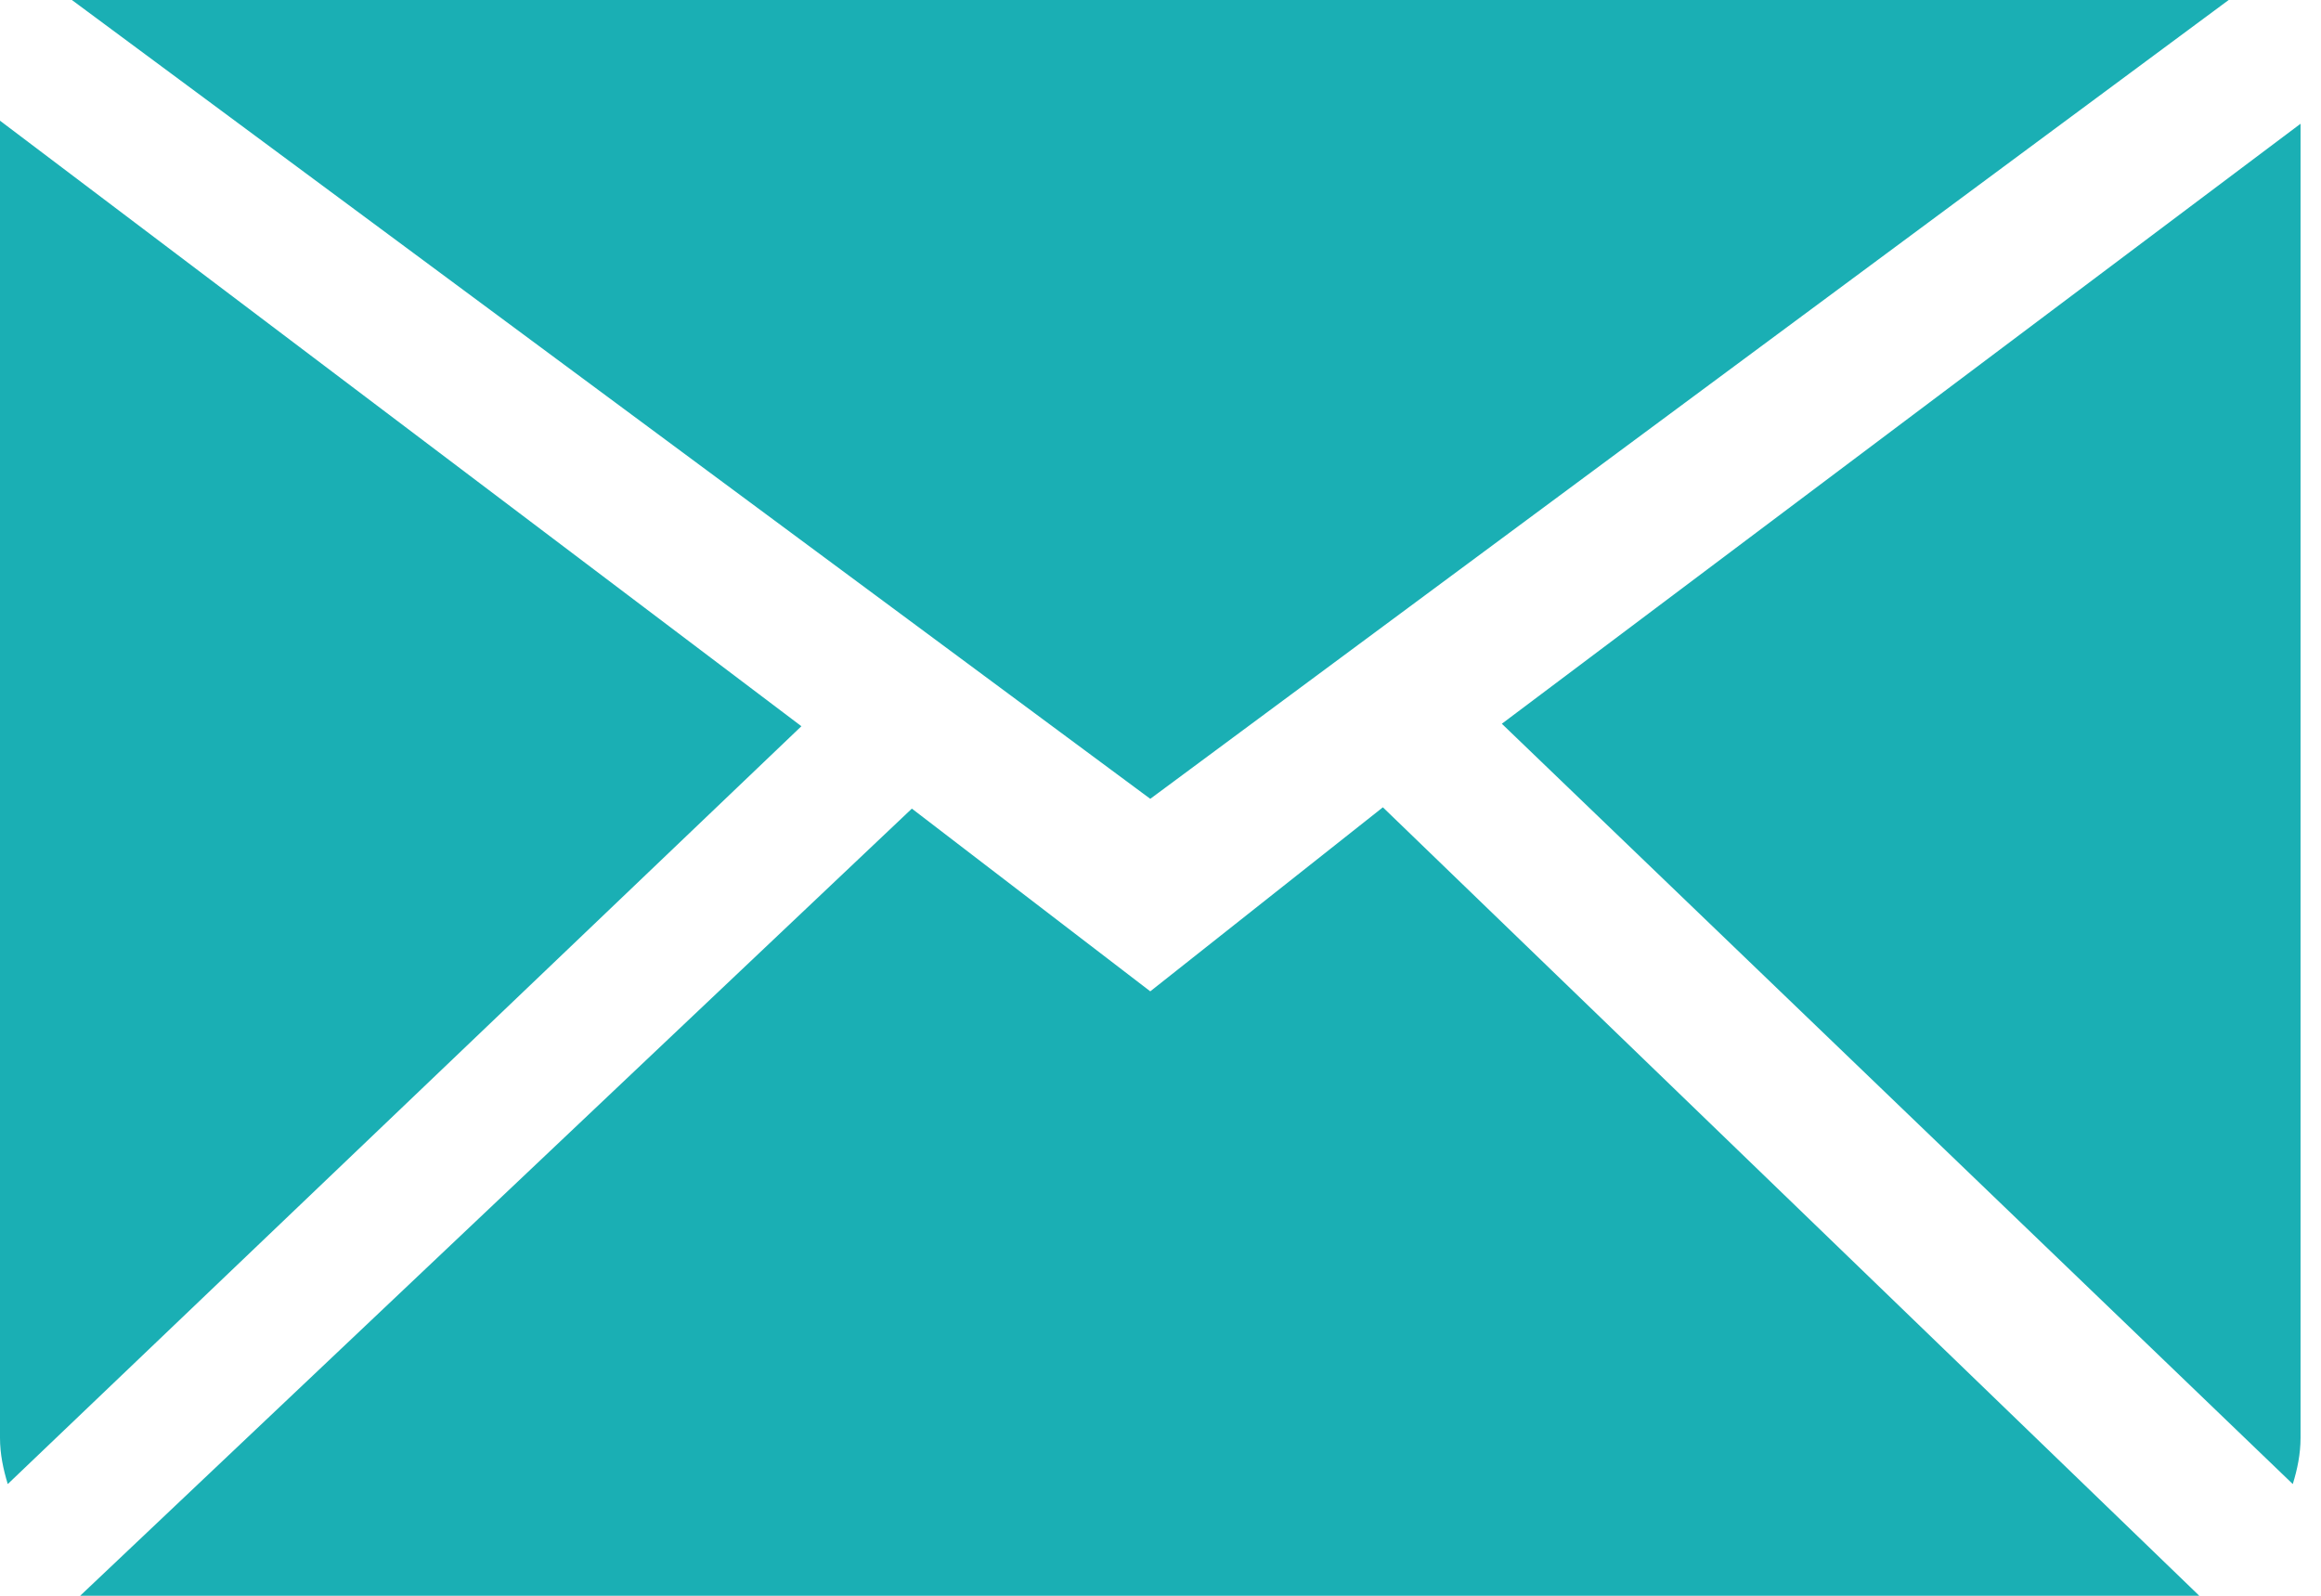
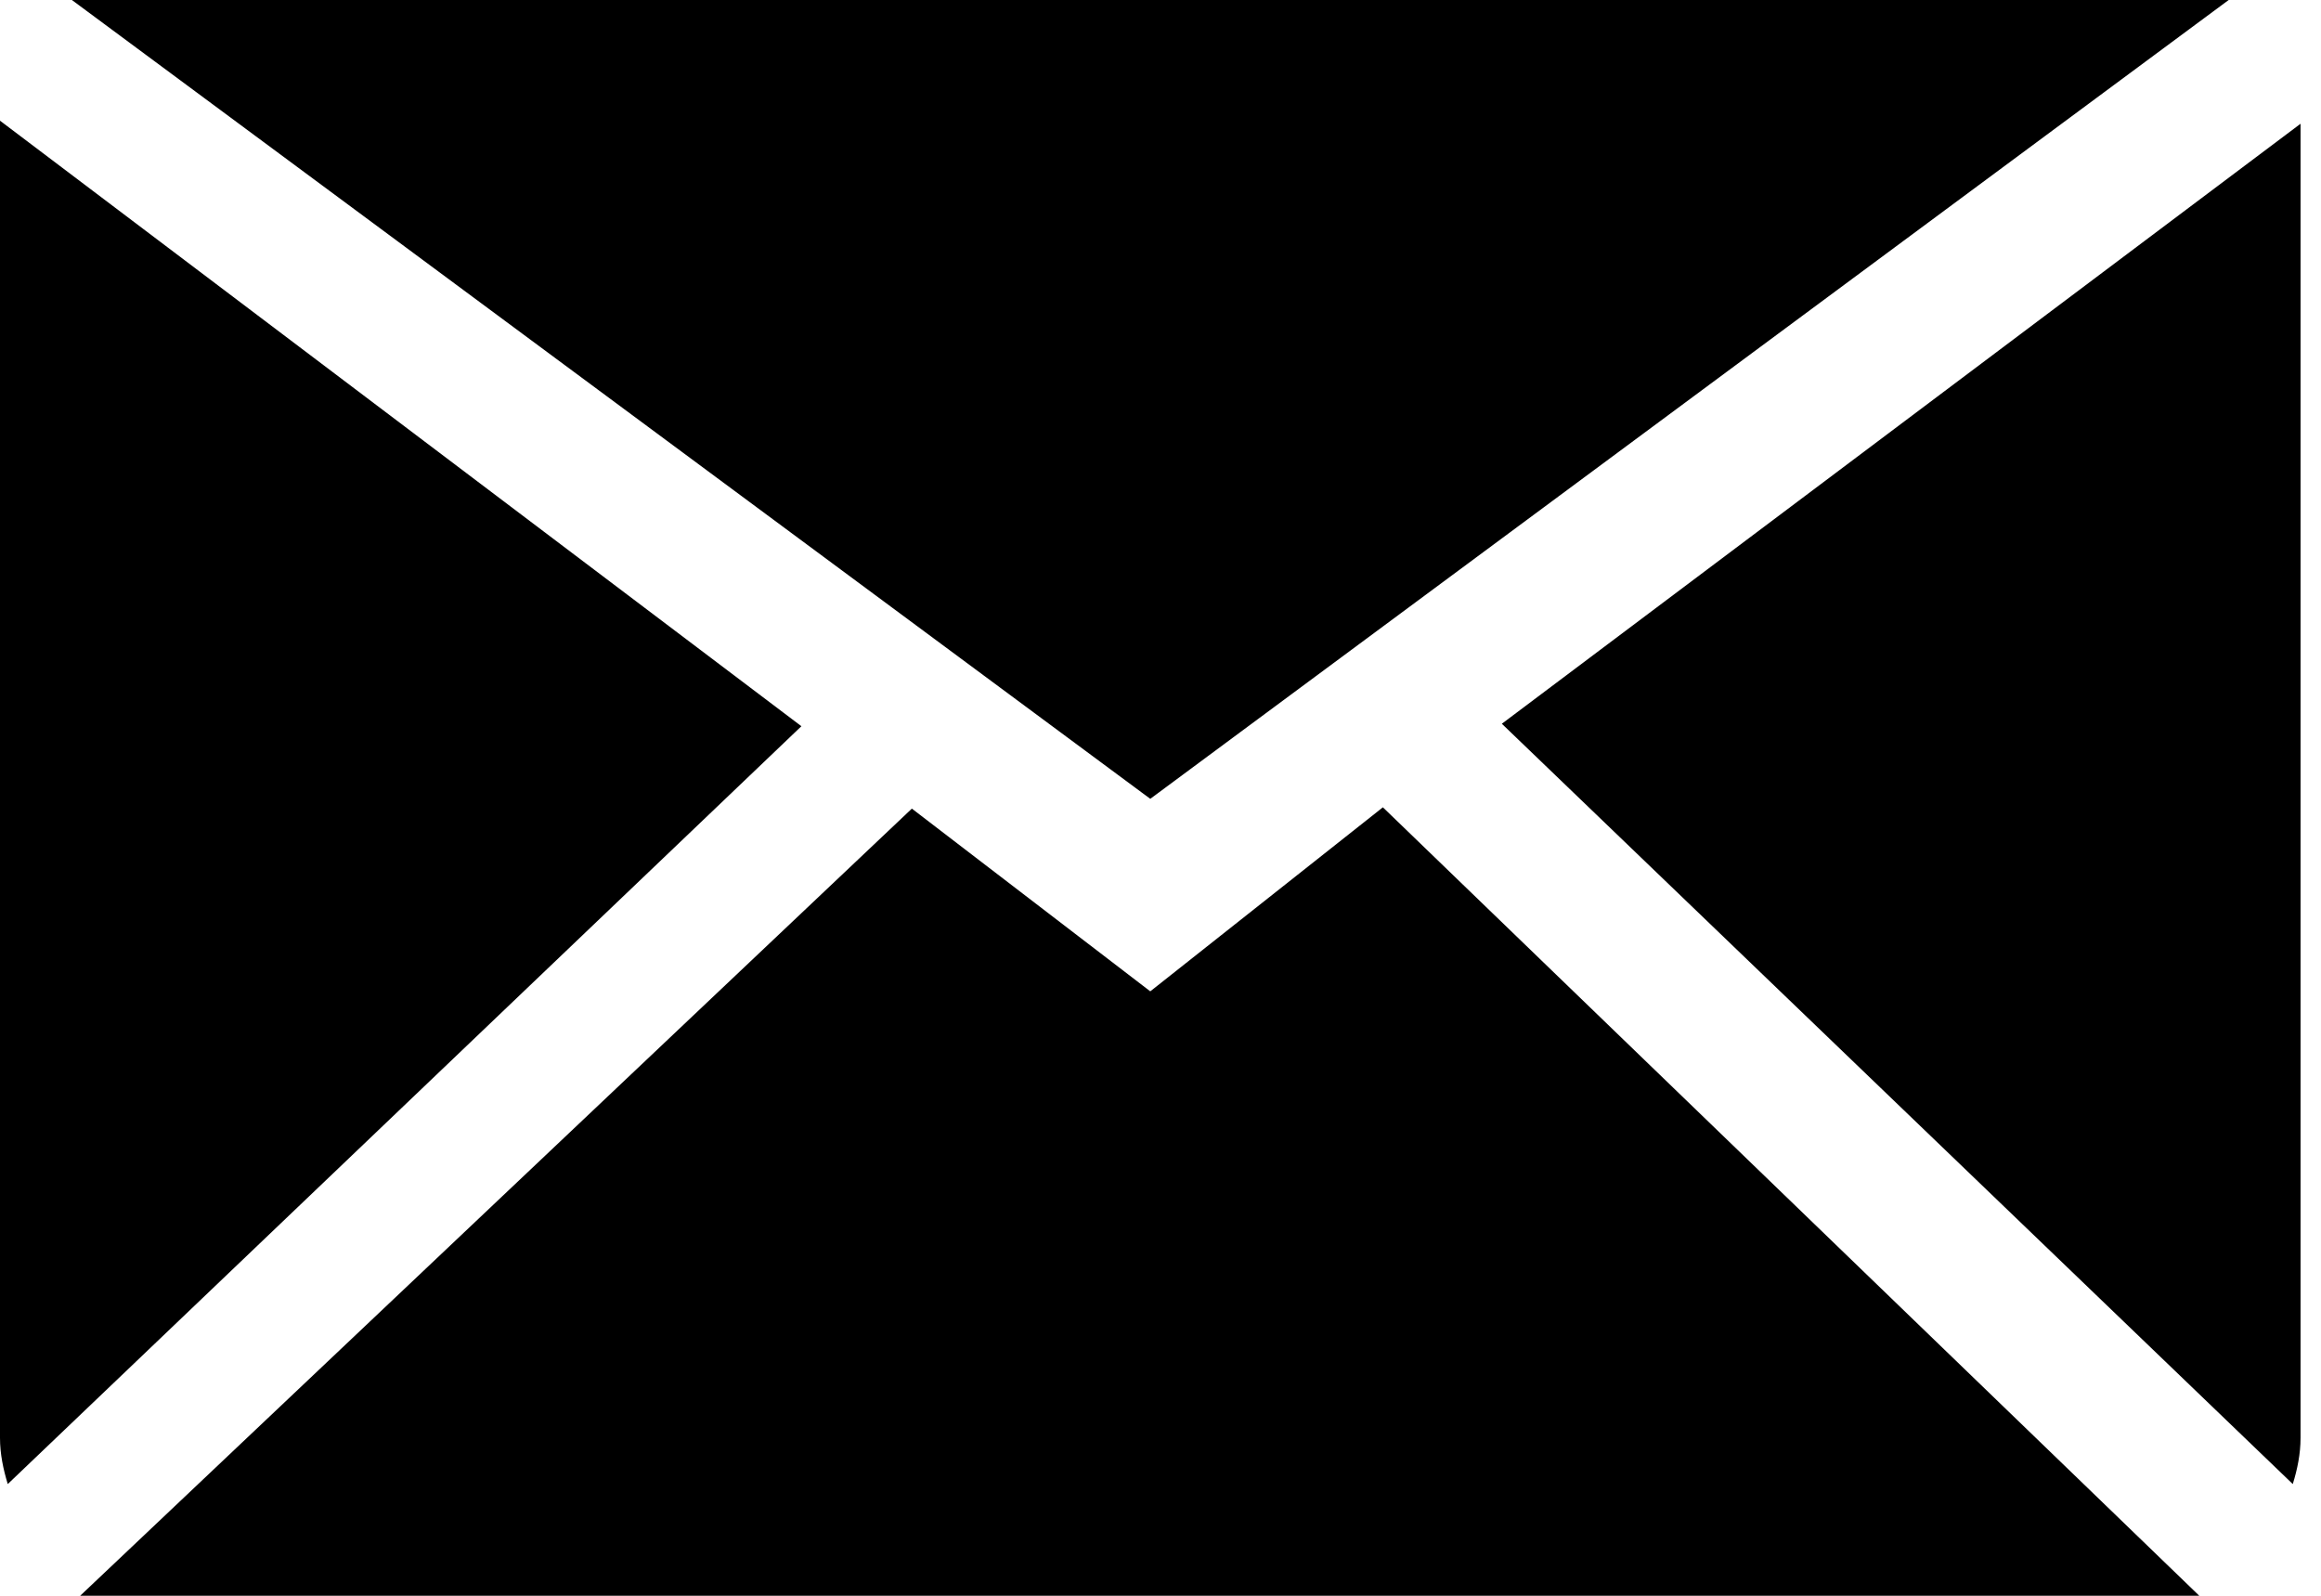
- <svg xmlns="http://www.w3.org/2000/svg" width="32" height="22" viewBox="0 0 32 22" fill="none">
-   <path fill-rule="evenodd" clip-rule="evenodd" d="M15.859 13.667L12.572 11.148L1.105 22H30.322L19.066 11.13L15.859 13.667ZM20.706 9.978L31.611 20.46C31.674 20.256 31.718 20.046 31.718 19.823V1.706L20.706 9.978ZM0 1.664V19.823C0 20.046 0.045 20.256 0.107 20.46L11.049 10.012L0 1.664ZM30.727 0H0.991L15.859 11.013L30.727 0Z" fill="#1AAFB4" />
+ <svg xmlns="http://www.w3.org/2000/svg" width="32" height="22" viewBox="0 0 32 22">
+   <path fill-rule="evenodd" clip-rule="evenodd" d="M15.859 13.667L12.572 11.148L1.105 22H30.322L19.066 11.13L15.859 13.667ZM20.706 9.978L31.611 20.46C31.674 20.256 31.718 20.046 31.718 19.823V1.706L20.706 9.978ZM0 1.664V19.823C0 20.046 0.045 20.256 0.107 20.46L11.049 10.012L0 1.664ZM30.727 0H0.991L15.859 11.013L30.727 0Z" />
</svg>
